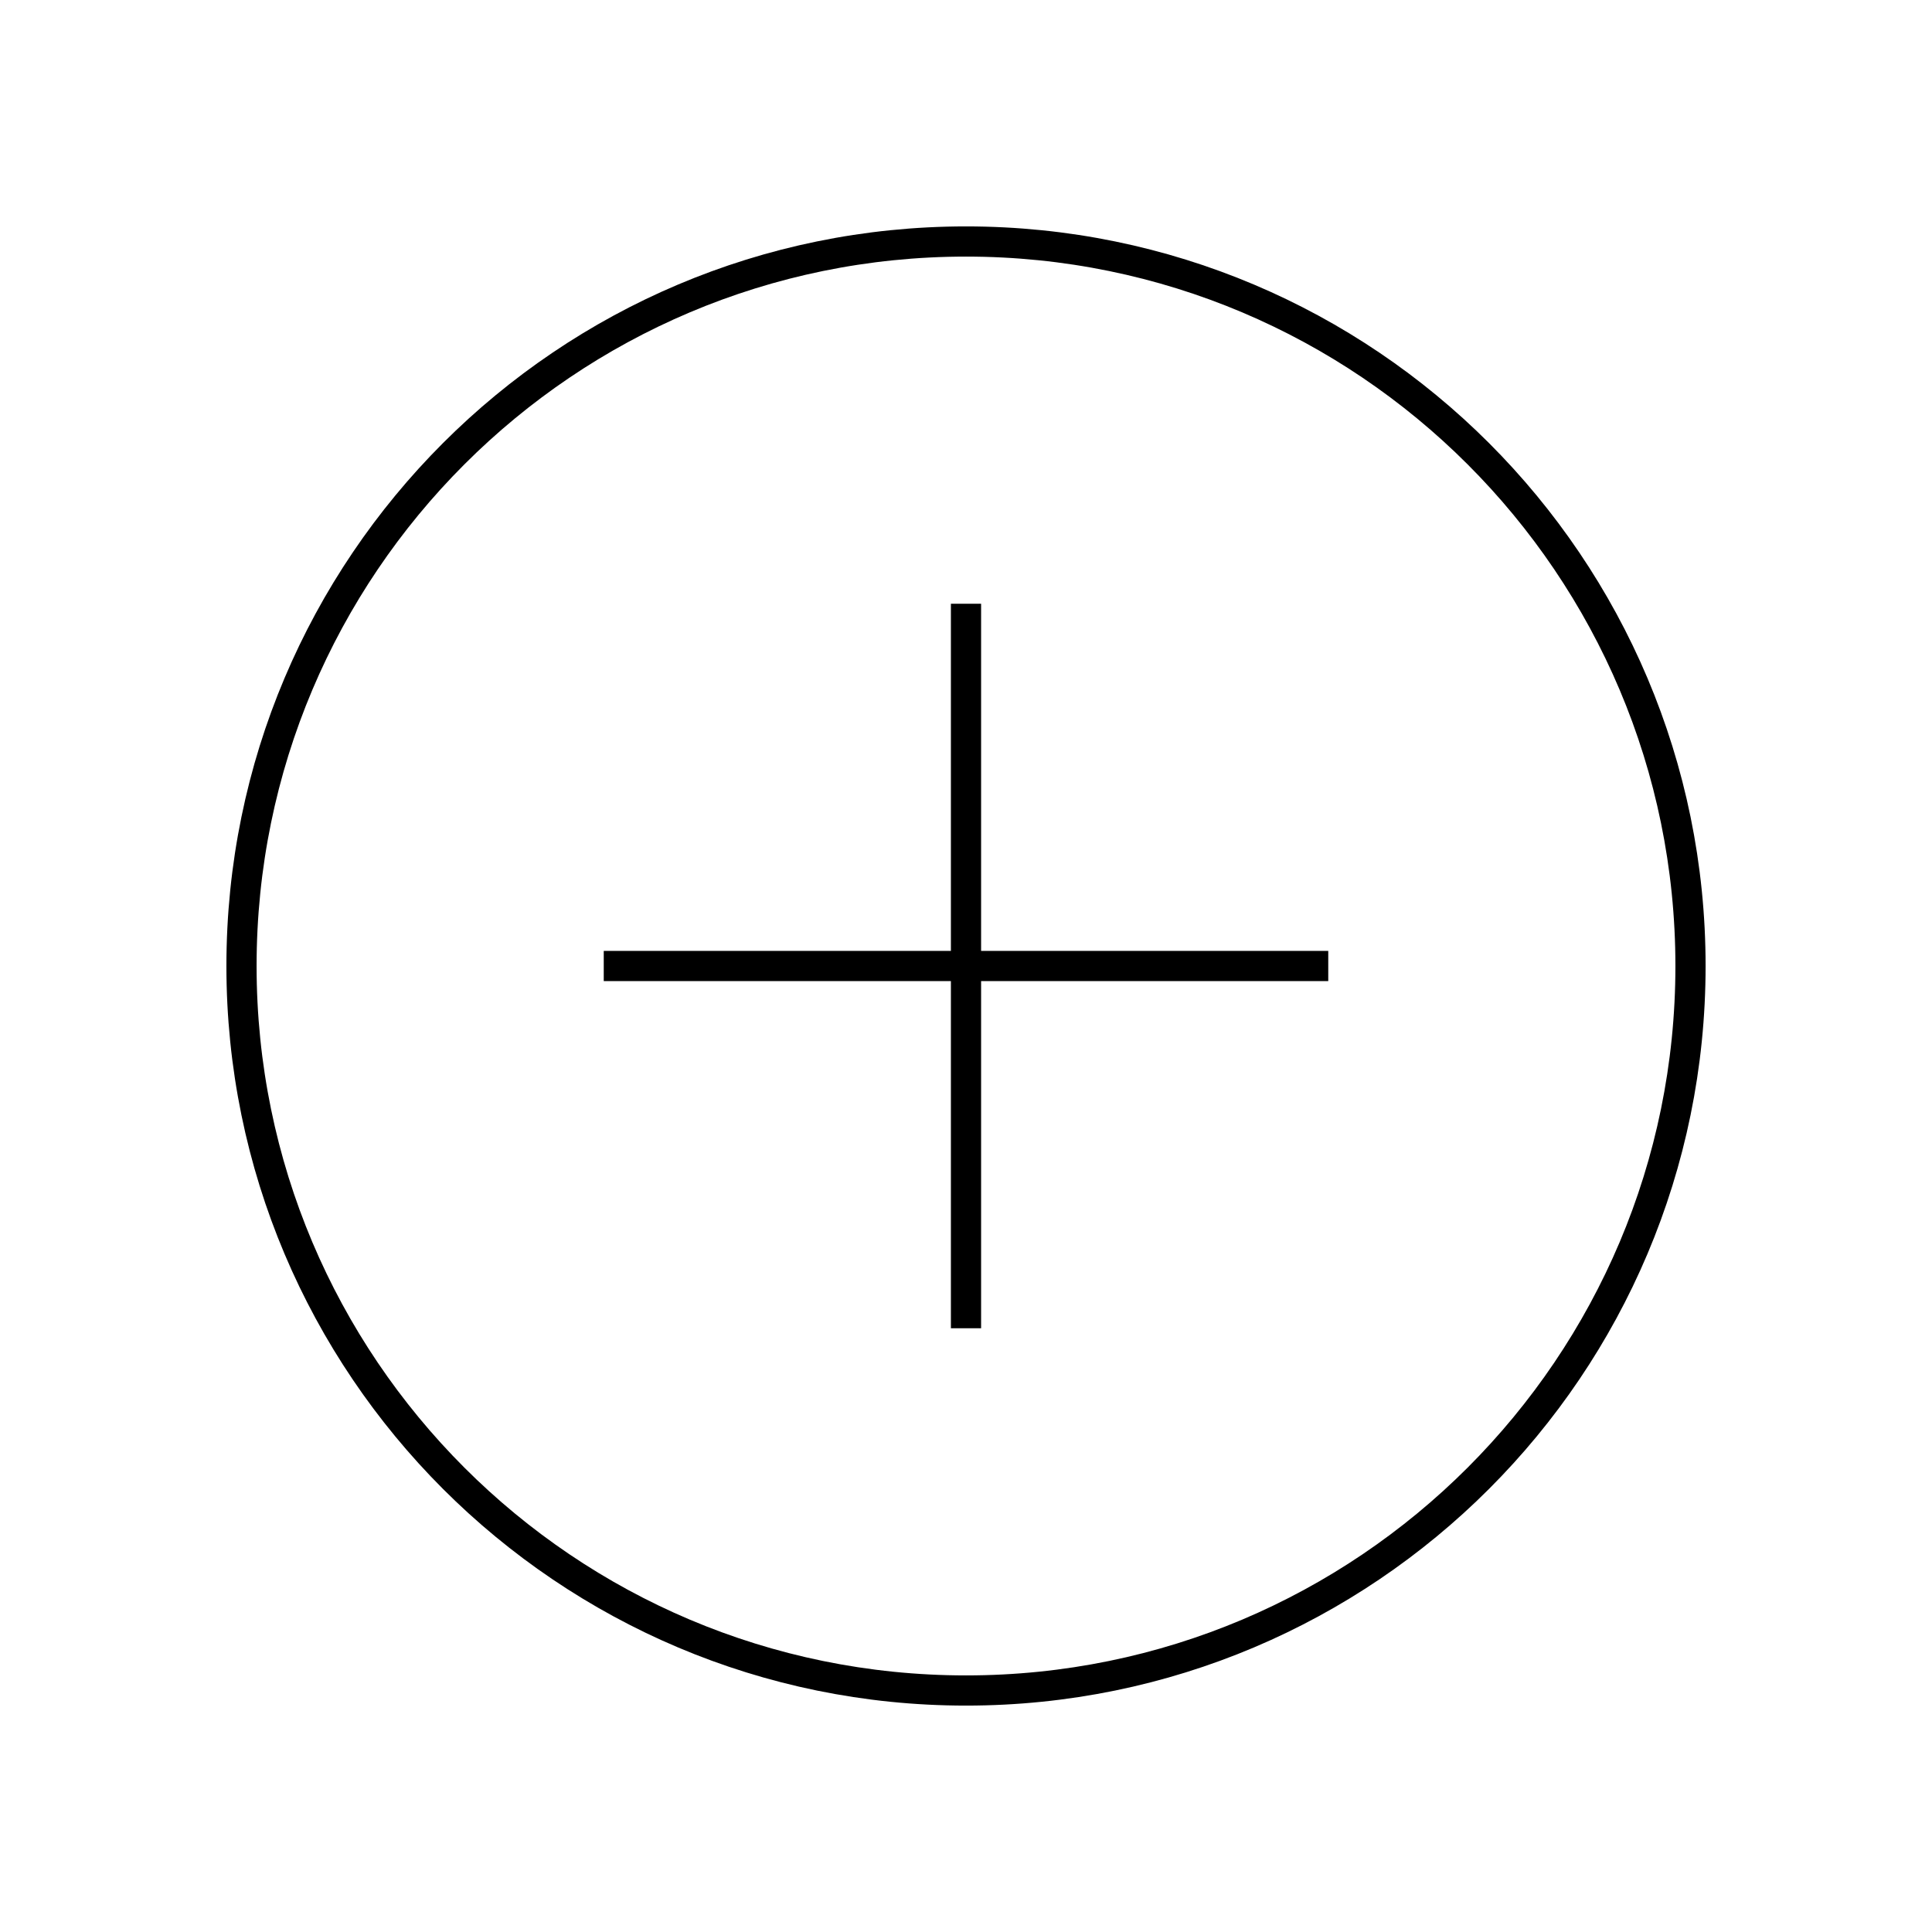
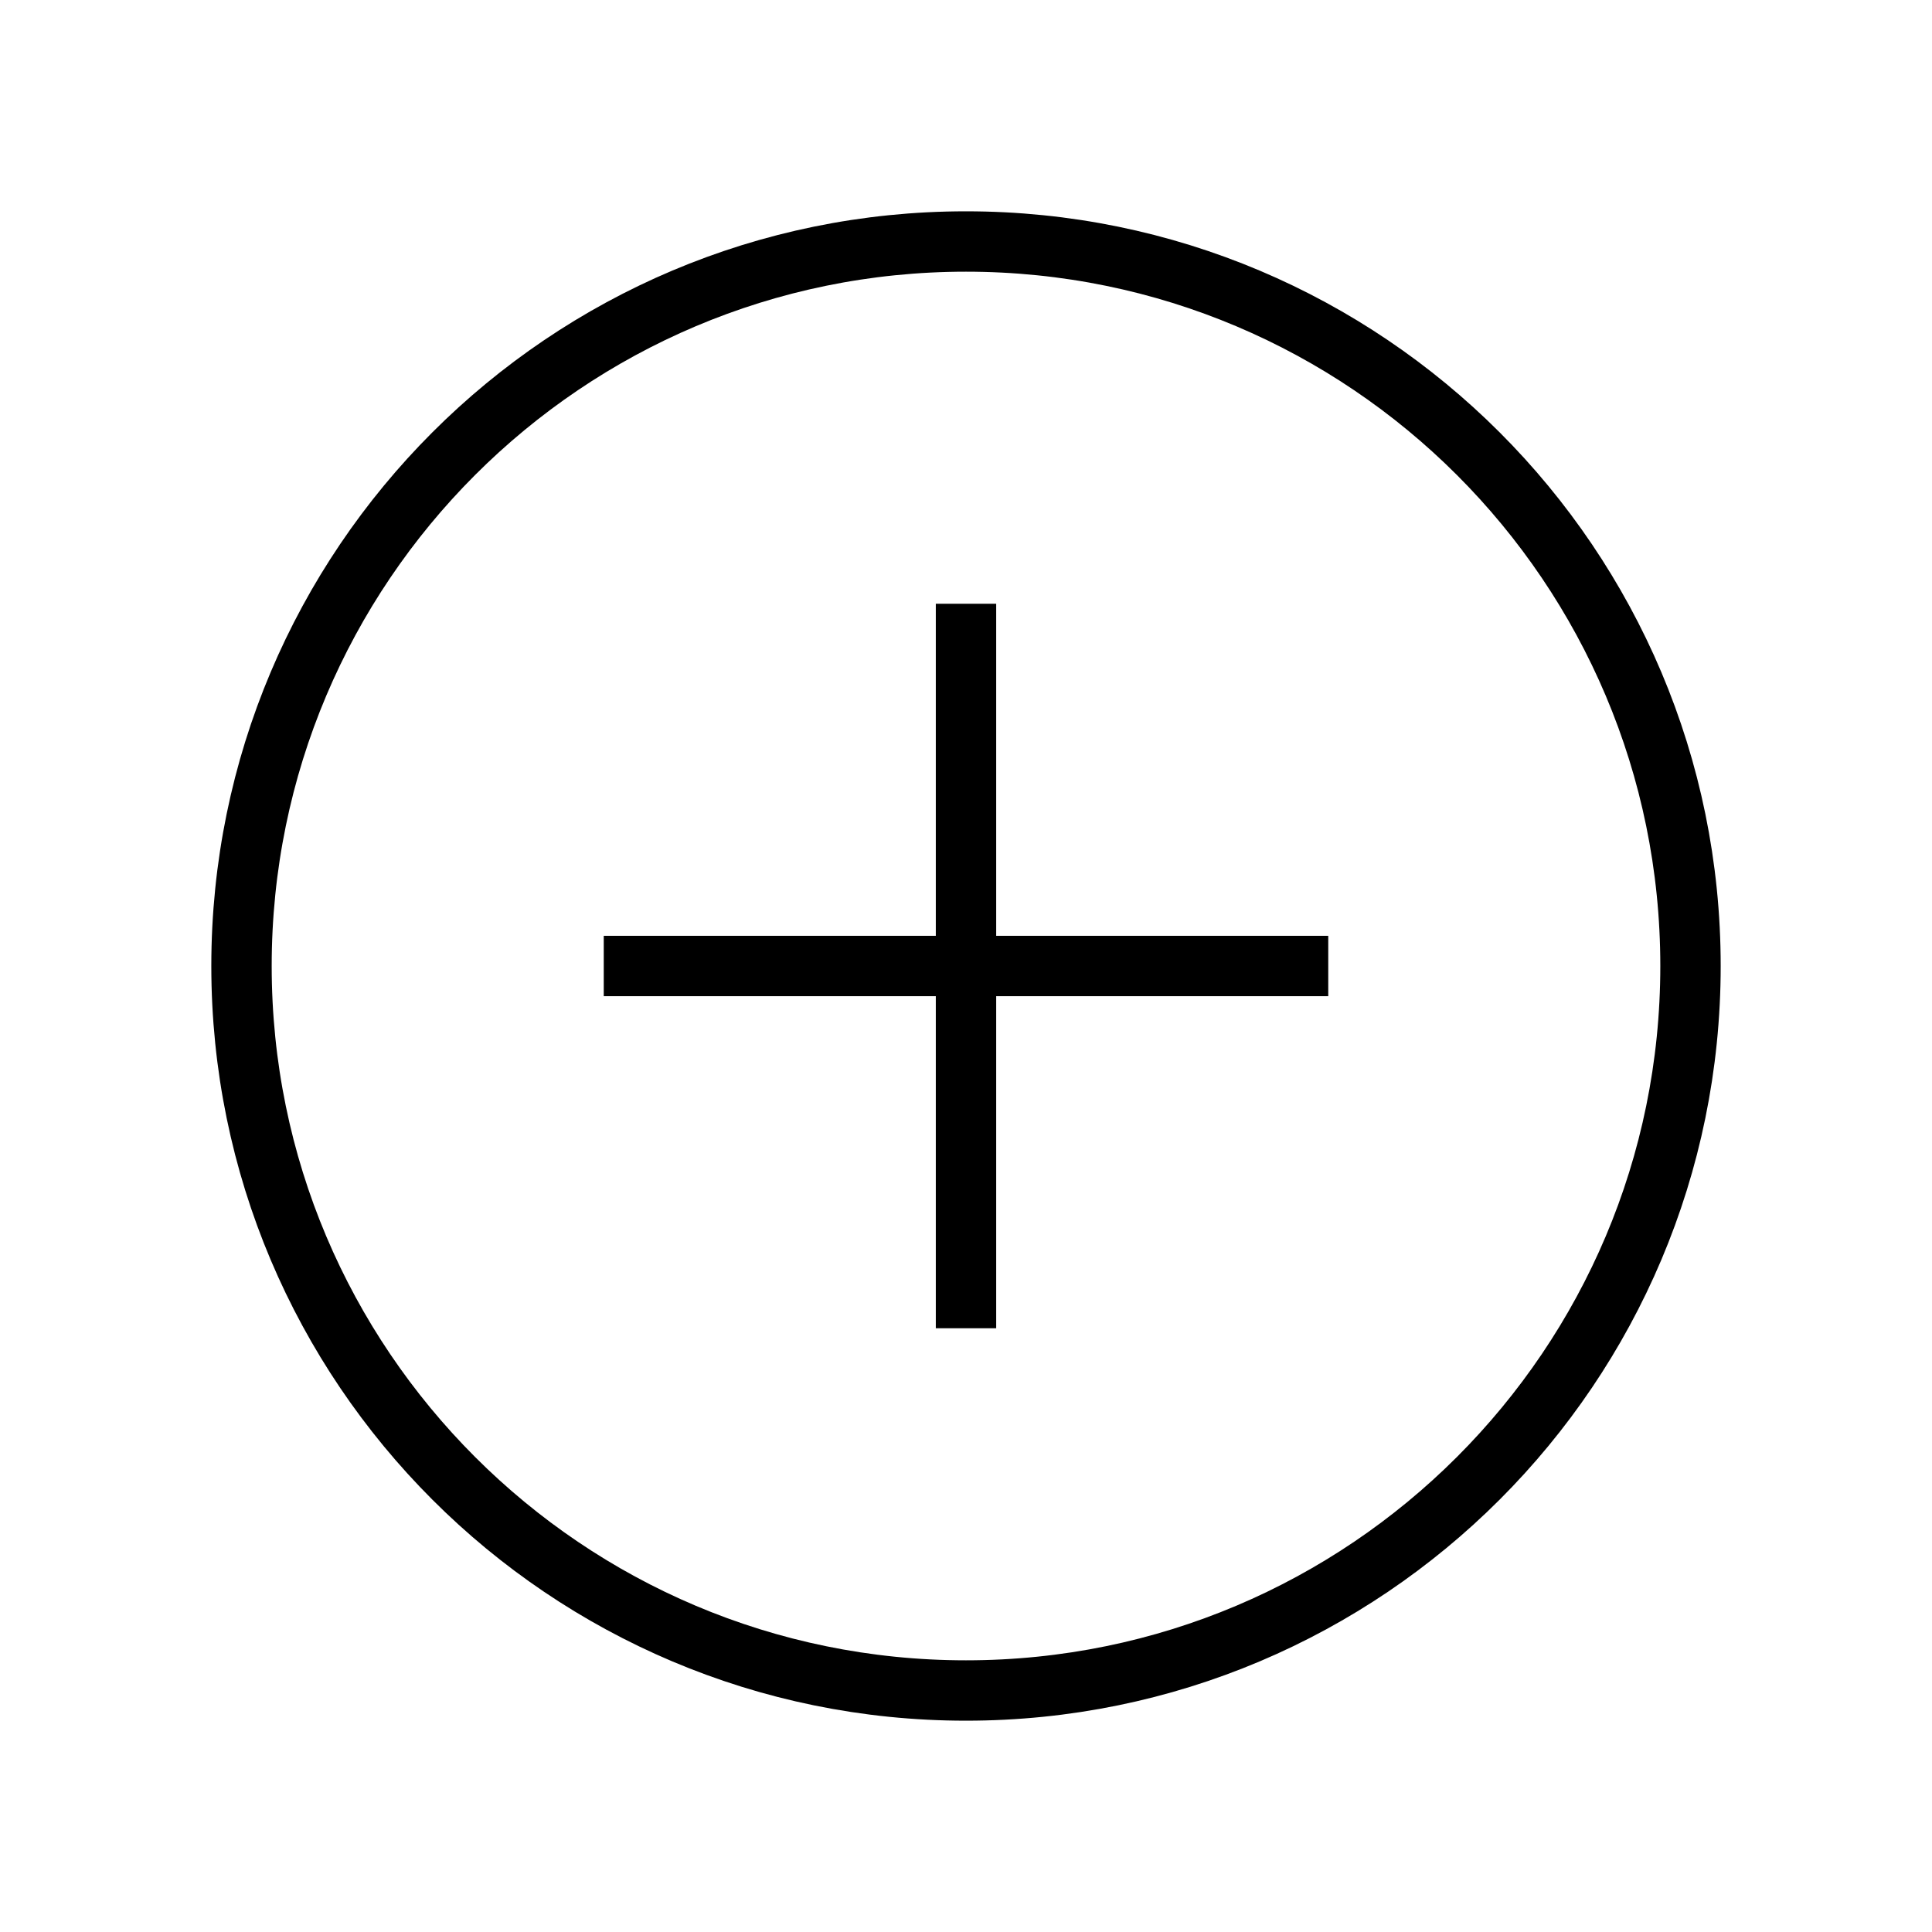
- <svg xmlns="http://www.w3.org/2000/svg" width="64" height="64" viewBox="0 0 64 64" fill="none" stroke-width="1px" stroke="#000">
-   <circle cx="32" cy="32" r="24" />
-   <path d="M20 32h24M32 20v24" />
+ <svg xmlns="http://www.w3.org/2000/svg" width="64" height="64" viewBox="0 0 64 64">
+   <circle cx="32" cy="32" r="24" fill="none" stroke="#000" stroke-miterlimit="10" stroke-width="2" />
+   <line x1="20" y1="32" x2="44" y2="32" fill="none" stroke="#000" stroke-miterlimit="10" stroke-width="2" />
+   <line x1="32" y1="20" x2="32" y2="44" fill="none" stroke="#000" stroke-miterlimit="10" stroke-width="2" />
</svg>
